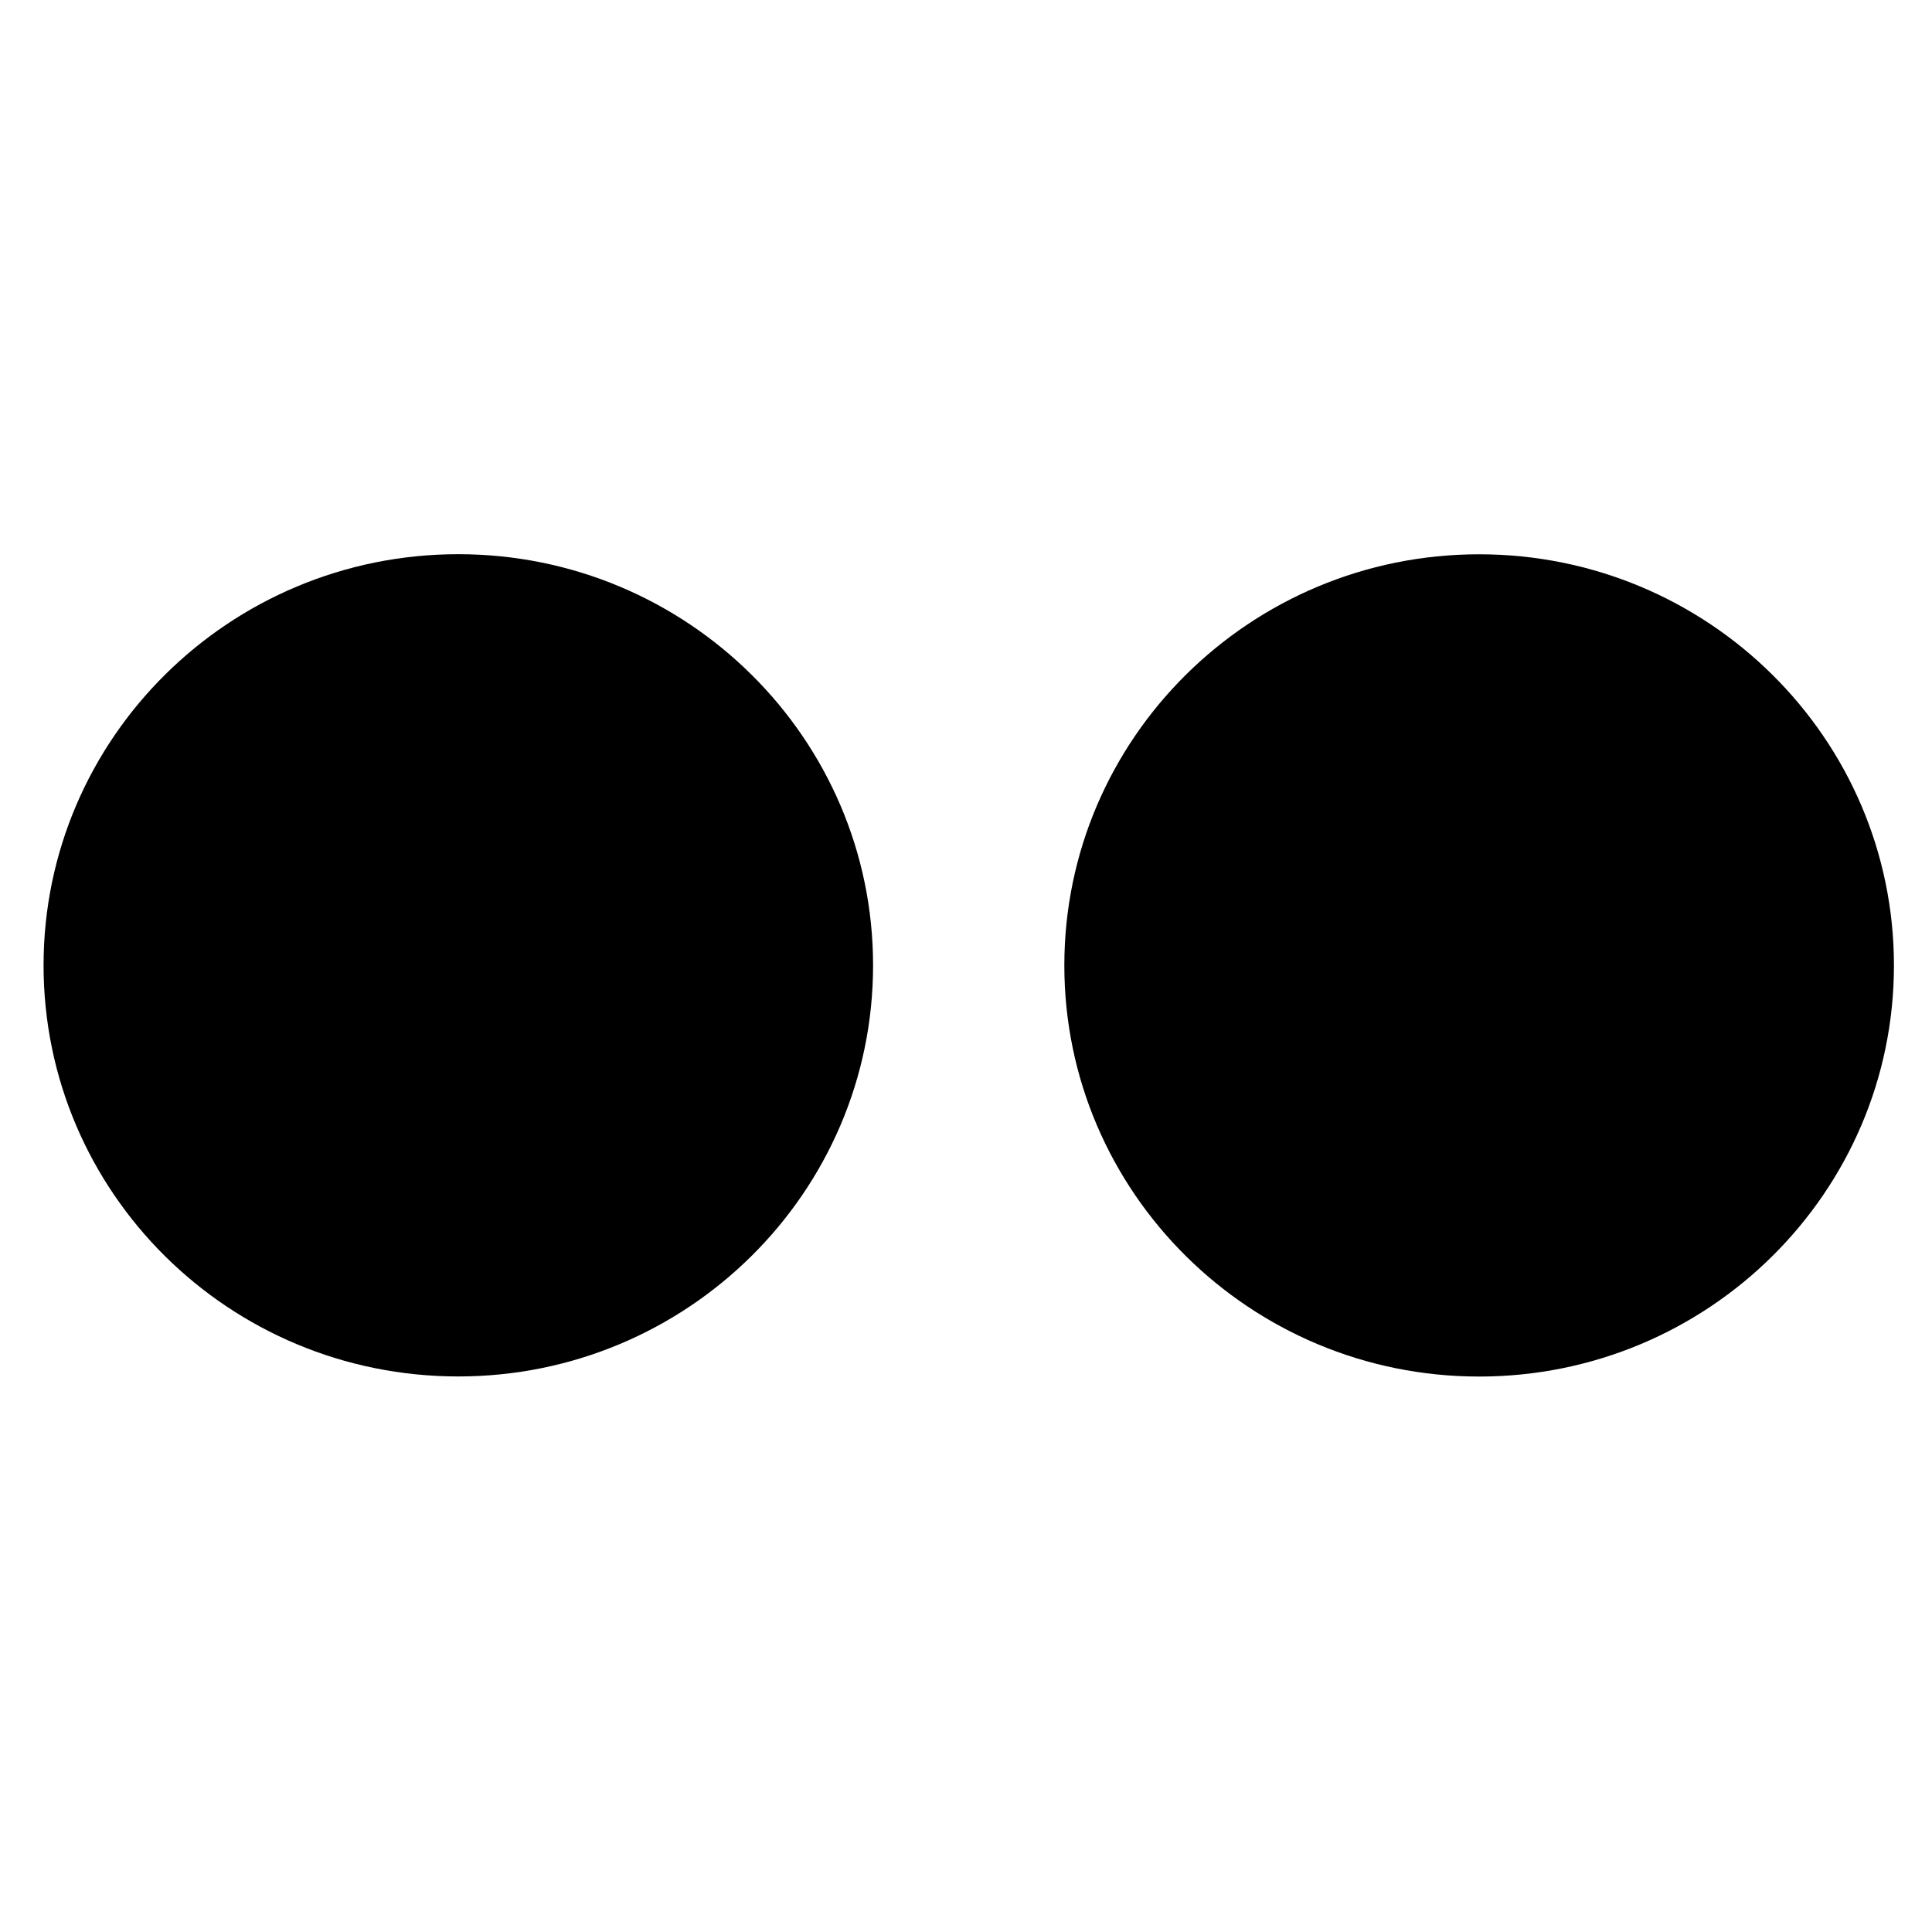
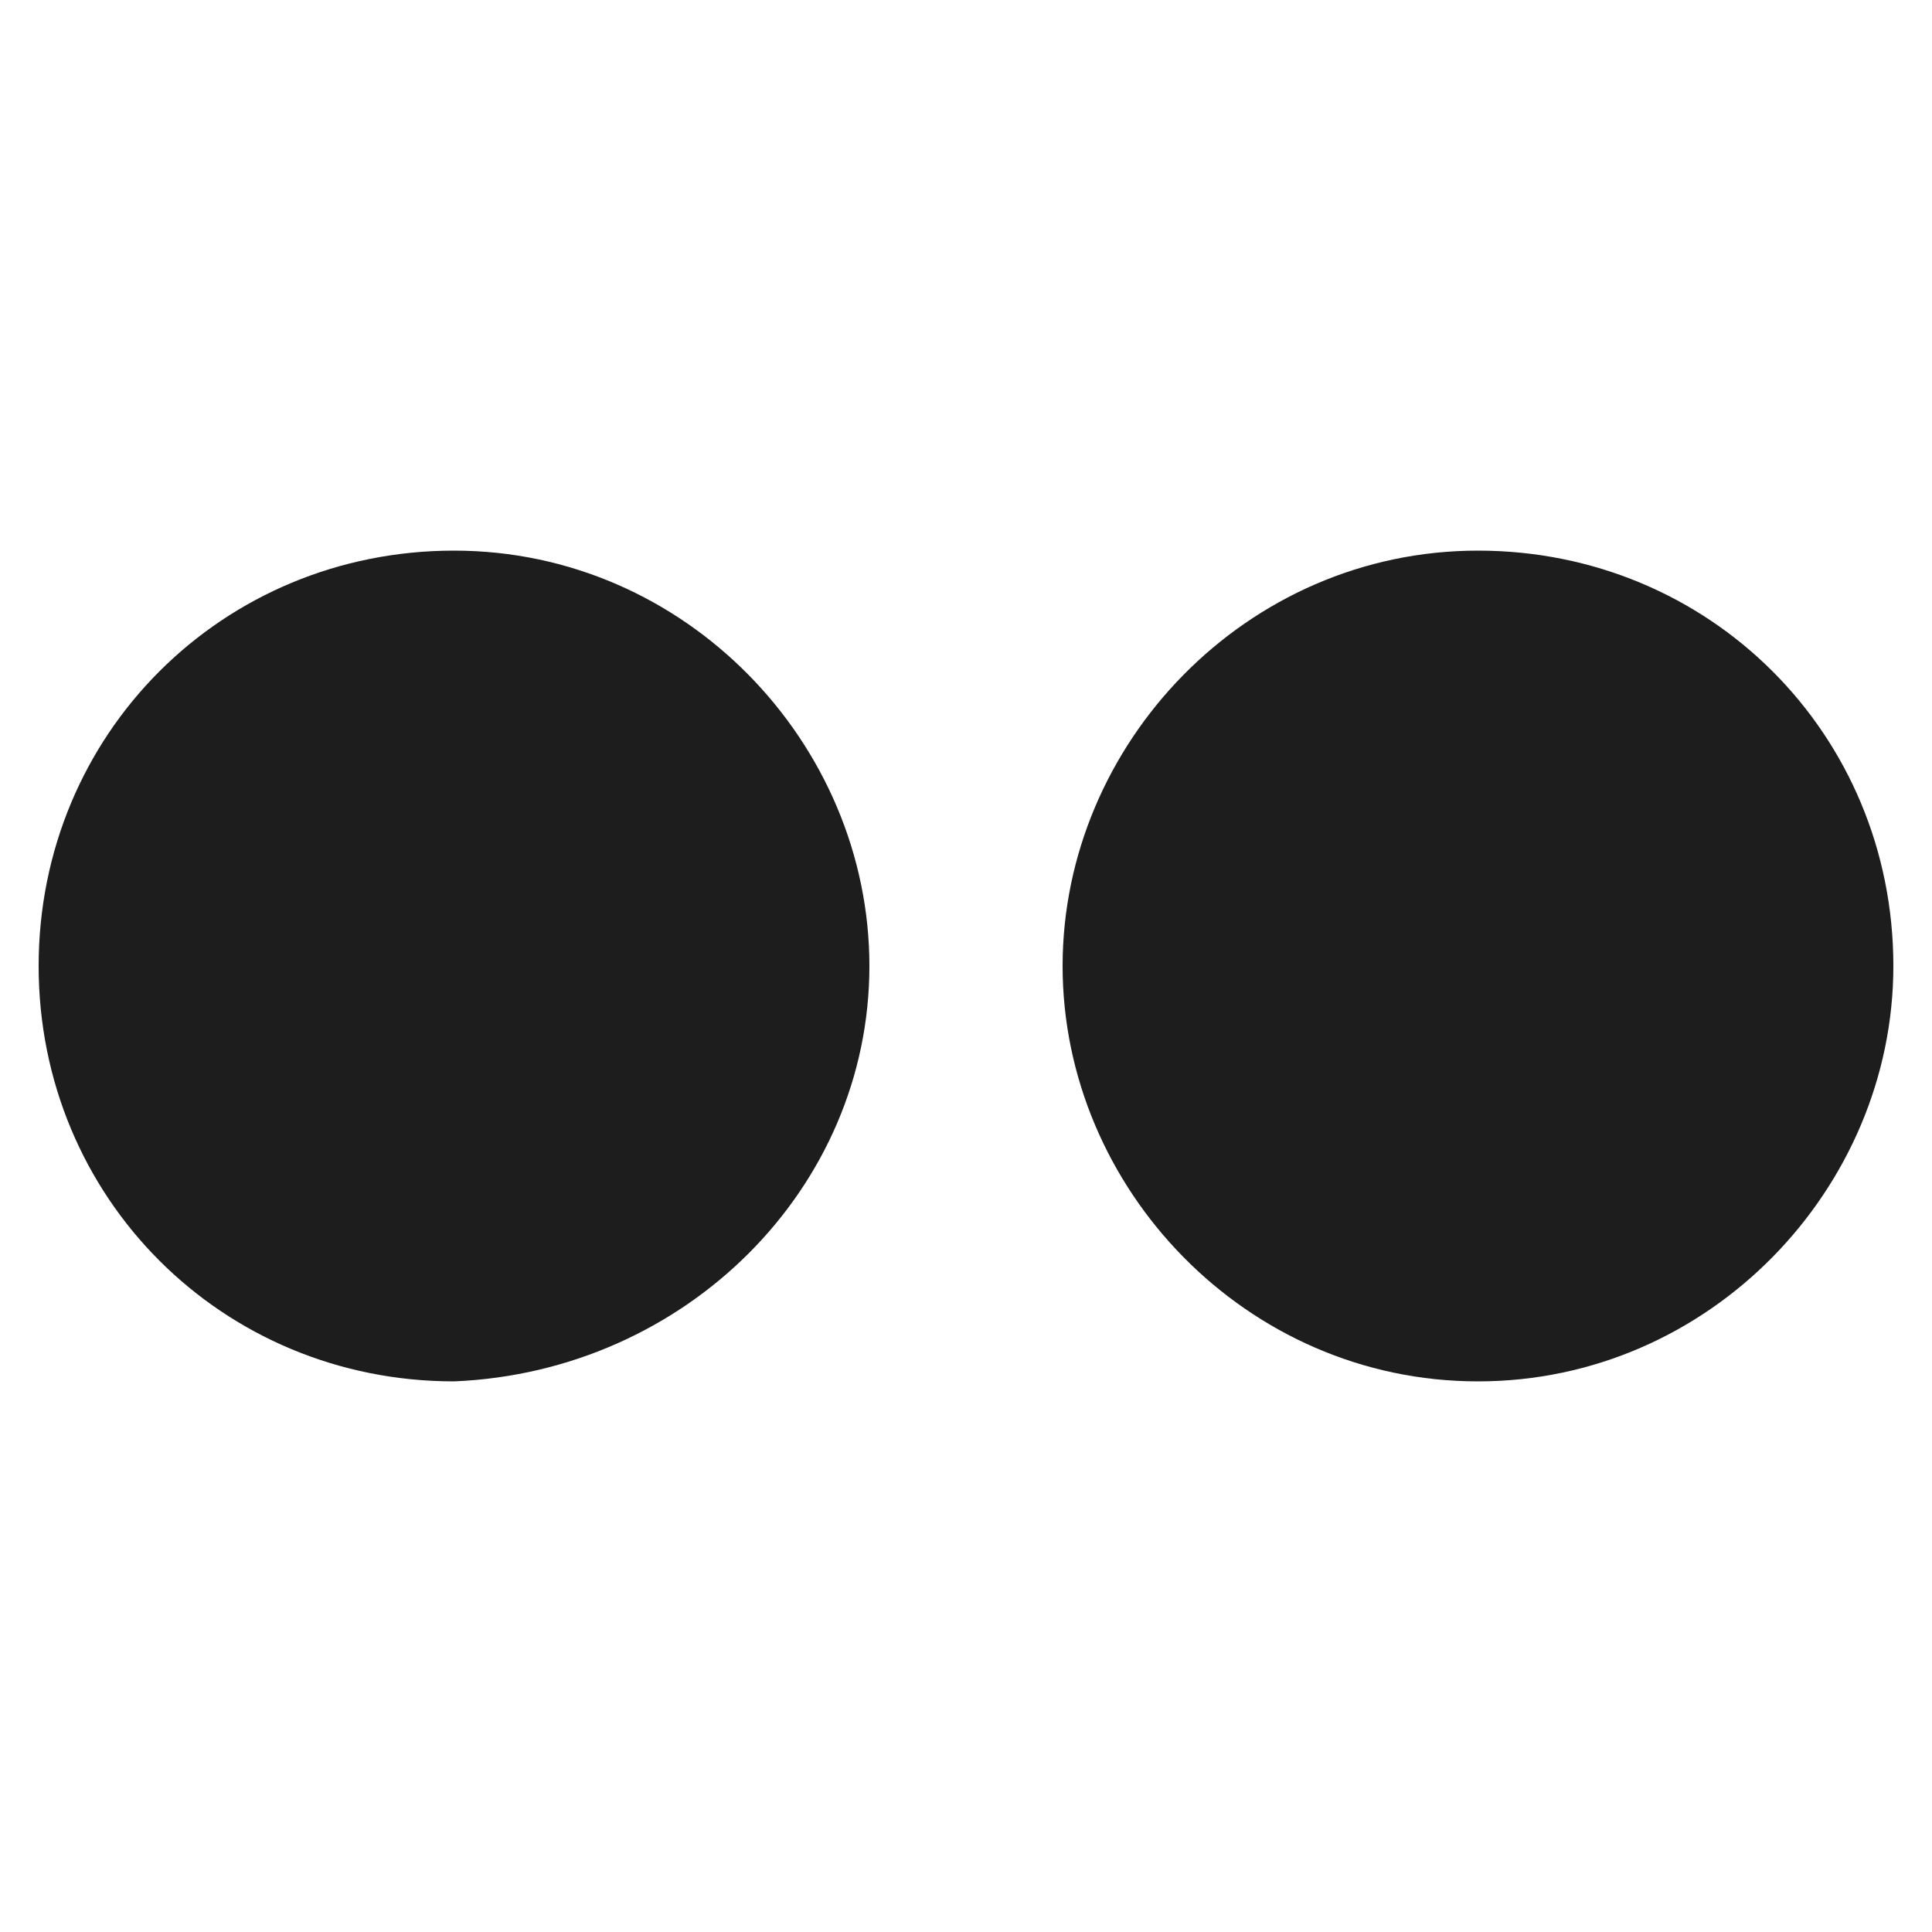
- <svg xmlns="http://www.w3.org/2000/svg" version="1.1" x="0px" y="0px" width="20px" height="20px" viewBox="6 6 20 20" enable-background="new 6 6 20 20" xml:space="preserve">
-   <g id="Layer_1" display="none">
-     <g display="inline">
-       <path id="Flickr_4_" fill="#0063DC" d="M10.744,11.737c-2.369,0-4.293,1.906-4.293,4.256s1.918,4.256,4.293,4.256    c2.369,0,4.294-1.906,4.294-4.256S13.112,11.737,10.744,11.737z" />
-       <path id="Flickr_3_" fill="#FF0084" d="M25.606,15.994c0,2.35-1.925,4.256-4.294,4.256s-4.294-1.906-4.294-4.256    s1.925-4.256,4.294-4.256S25.606,13.644,25.606,15.994z" />
+ <svg xmlns="http://www.w3.org/2000/svg" version="1.1" id="Layer_1" x="0px" y="0px" viewBox="0 0 20 20" style="enable-background:new 0 0 20 20;" xml:space="preserve">
+   <style type="text/css">
+ 	.st0{display:none;}
+ 	.st1{display:inline;}
+ 	.st2{fill:#0063DC;}
+ 	.st3{fill:#FF0084;}
+ 	.st4{fill:#1D1D1D;}
+ </style>
+   <g id="Layer_1_1_" class="st0">
+     <g class="st1">
+       <path id="Flickr_4_" class="st2" d="M4.7,5.7c-2.4,0-4.3,1.9-4.3,4.3s1.9,4.3,4.3,4.3C7.1,14.2,9,12.3,9,10S7.1,5.7,4.7,5.7z" />
+       <path id="Flickr_3_" class="st3" d="M19.6,10c0,2.3-1.9,4.3-4.3,4.3S11,12.3,11,10s1.9-4.3,4.3-4.3S19.6,7.6,19.6,10z" />
    </g>
  </g>
  <g id="Layer_1_bw">
    <g>
-       <path id="Flickr_2_" d="M10.744,11.737c-2.369,0-4.293,1.906-4.293,4.256s1.918,4.256,4.293,4.256    c2.369,0,4.294-1.906,4.294-4.256S13.112,11.737,10.744,11.737z" />
-       <path id="Flickr_1_" d="M25.606,15.994c0,2.35-1.925,4.256-4.294,4.256s-4.294-1.906-4.294-4.256s1.925-4.256,4.294-4.256    S25.606,13.644,25.606,15.994z" />
+       <path id="Flickr_2_" class="st4" d="M4.7,5.7c-2.4,0-4.3,1.9-4.3,4.3s1.9,4.3,4.3,4.3C7.1,14.2,9,12.3,9,10S7.1,5.7,4.7,5.7z" />
+       <path id="Flickr_1_" class="st4" d="M19.6,10c0,2.3-1.9,4.3-4.3,4.3S11,12.3,11,10s1.9-4.3,4.3-4.3S19.6,7.6,19.6,10z" />
    </g>
  </g>
</svg>
